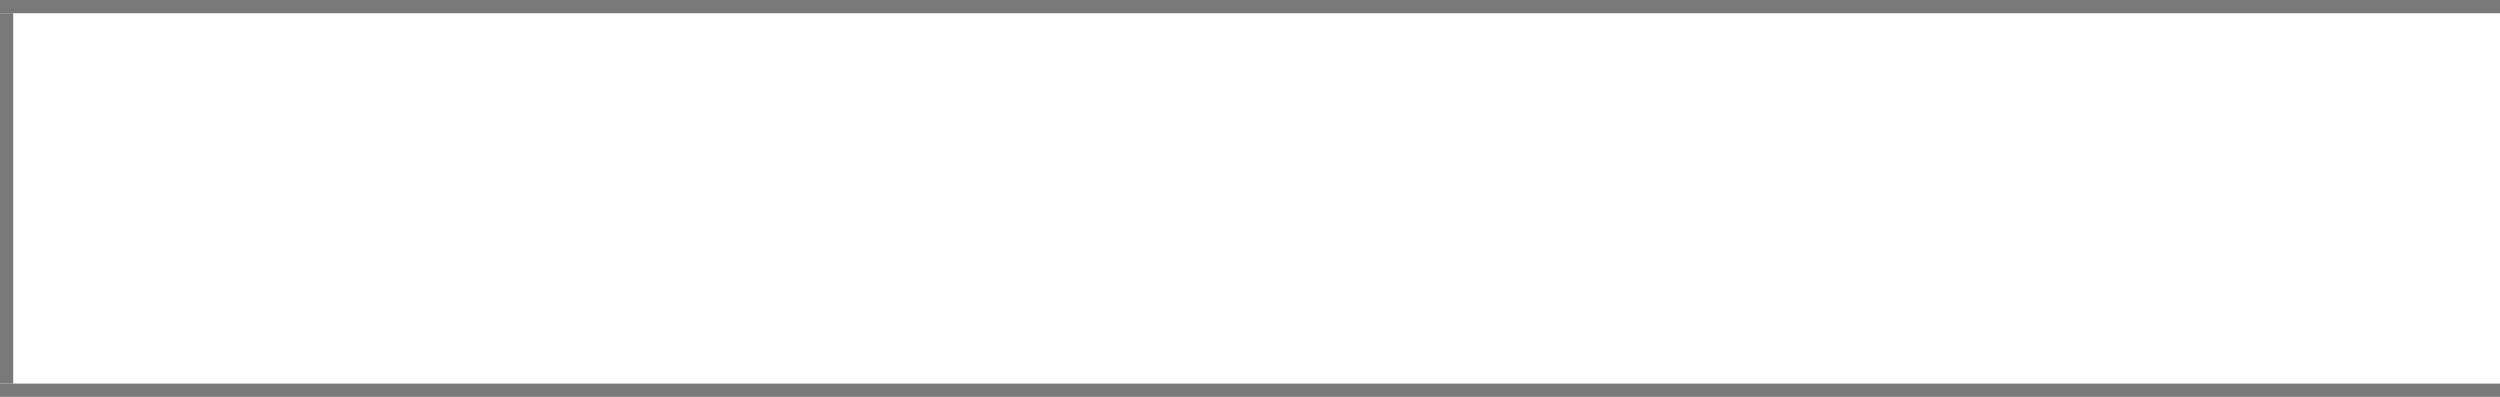
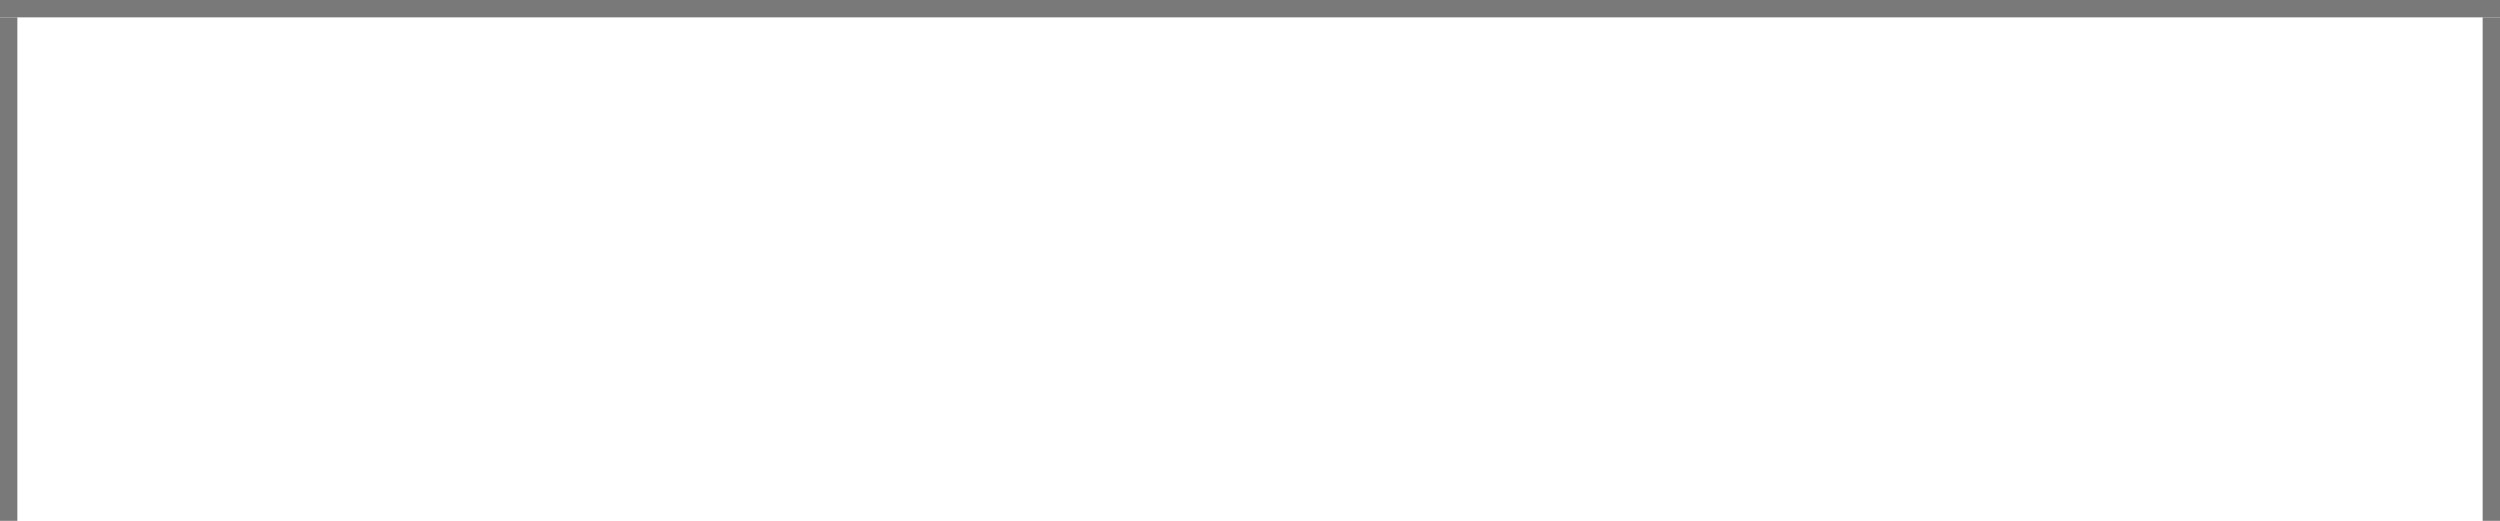
- <svg xmlns="http://www.w3.org/2000/svg" version="1.1" width="189px" height="30px" viewBox="98 60 189 30">
-   <path d="M 1 1  L 189 1  L 189 29  L 1 29  L 1 1  Z " fill-rule="nonzero" fill="rgba(255, 255, 255, 1)" stroke="none" transform="matrix(1 0 0 1 98 60 )" class="fill" />
-   <path d="M 0.5 1  L 0.5 29  " stroke-width="1" stroke-dasharray="0" stroke="rgba(121, 121, 121, 1)" fill="none" transform="matrix(1 0 0 1 98 60 )" class="stroke" />
-   <path d="M 0 0.5  L 189 0.5  " stroke-width="1" stroke-dasharray="0" stroke="rgba(121, 121, 121, 1)" fill="none" transform="matrix(1 0 0 1 98 60 )" class="stroke" />
-   <path d="M 0 29.5  L 189 29.5  " stroke-width="1" stroke-dasharray="0" stroke="rgba(121, 121, 121, 1)" fill="none" transform="matrix(1 0 0 1 98 60 )" class="stroke" />
+ <svg xmlns="http://www.w3.org/2000/svg" version="1.1" width="144px" height="30px" viewBox="287 0 144 30">
+   <path d="M 1 1  L 143 1  L 143 30  L 1 30  L 1 1  Z " fill-rule="nonzero" fill="rgba(255, 255, 255, 1)" stroke="none" transform="matrix(1 0 0 1 287 0 )" class="fill" />
+   <path d="M 0.5 1  L 0.5 30  " stroke-width="1" stroke-dasharray="0" stroke="rgba(121, 121, 121, 1)" fill="none" transform="matrix(1 0 0 1 287 0 )" class="stroke" />
+   <path d="M 0 0.5  L 144 0.5  " stroke-width="1" stroke-dasharray="0" stroke="rgba(121, 121, 121, 1)" fill="none" transform="matrix(1 0 0 1 287 0 )" class="stroke" />
+   <path d="M 143.5 1  L 143.5 30  " stroke-width="1" stroke-dasharray="0" stroke="rgba(121, 121, 121, 1)" fill="none" transform="matrix(1 0 0 1 287 0 )" class="stroke" />
</svg>
